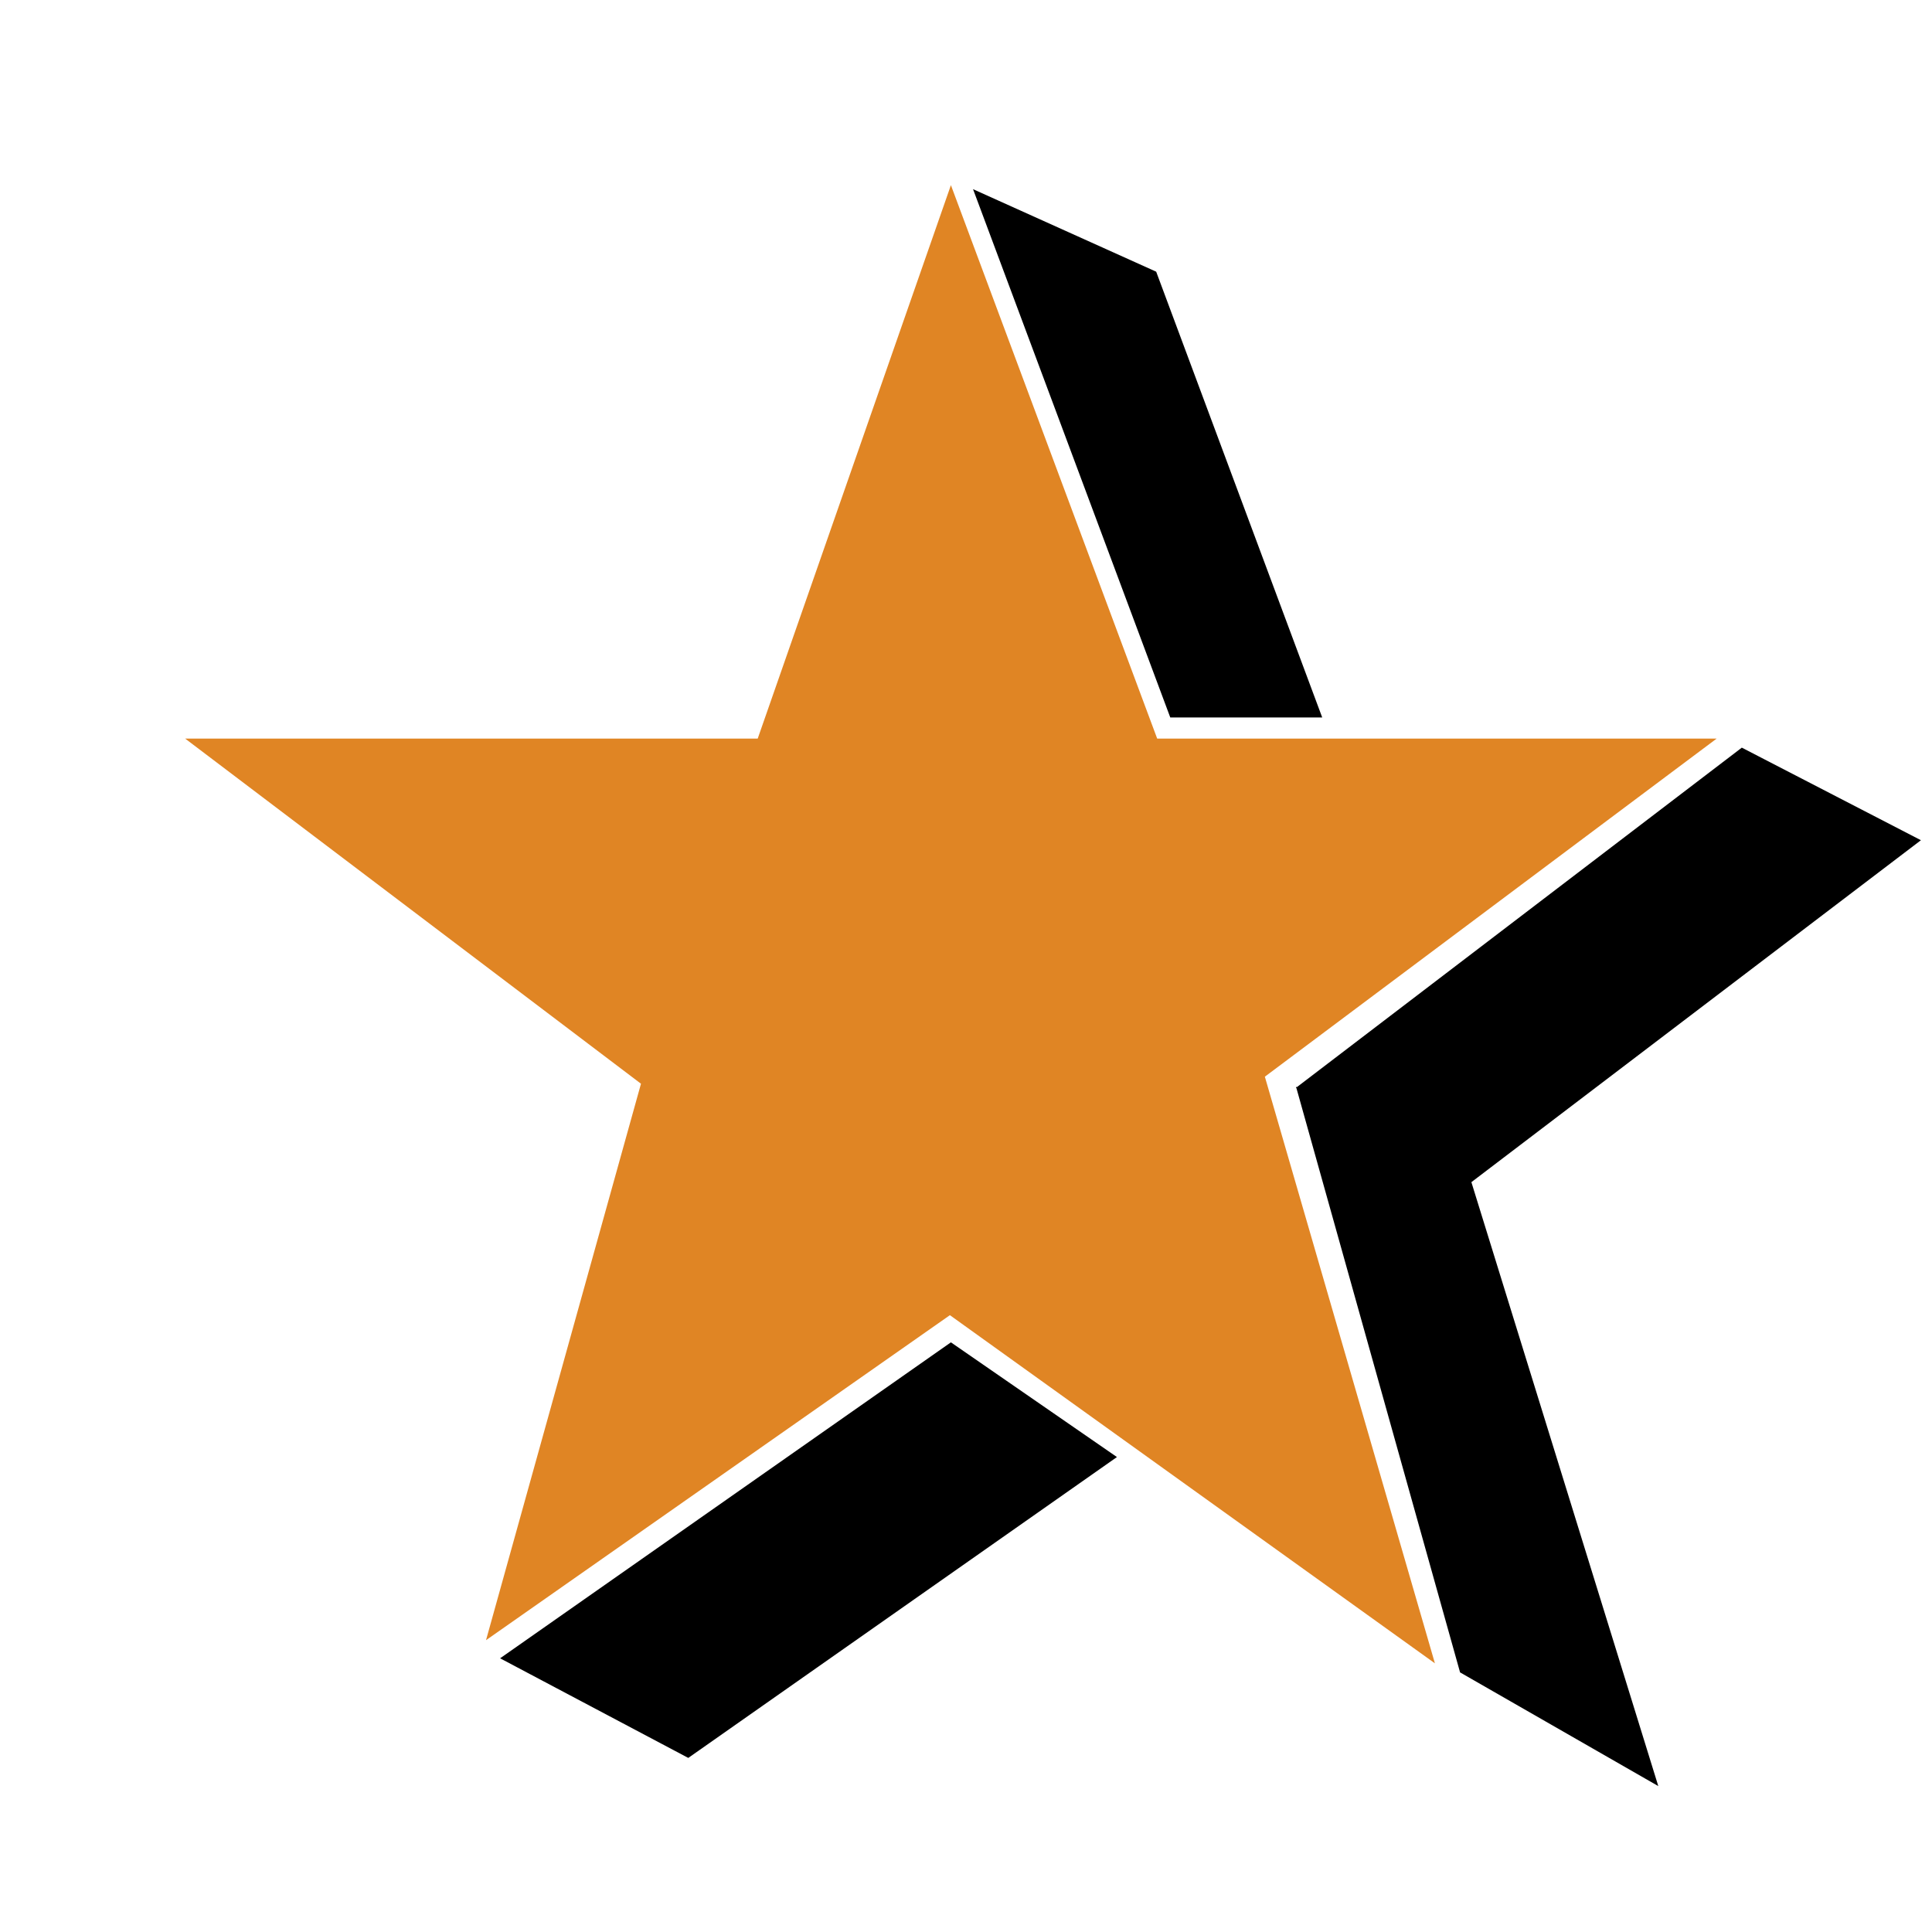
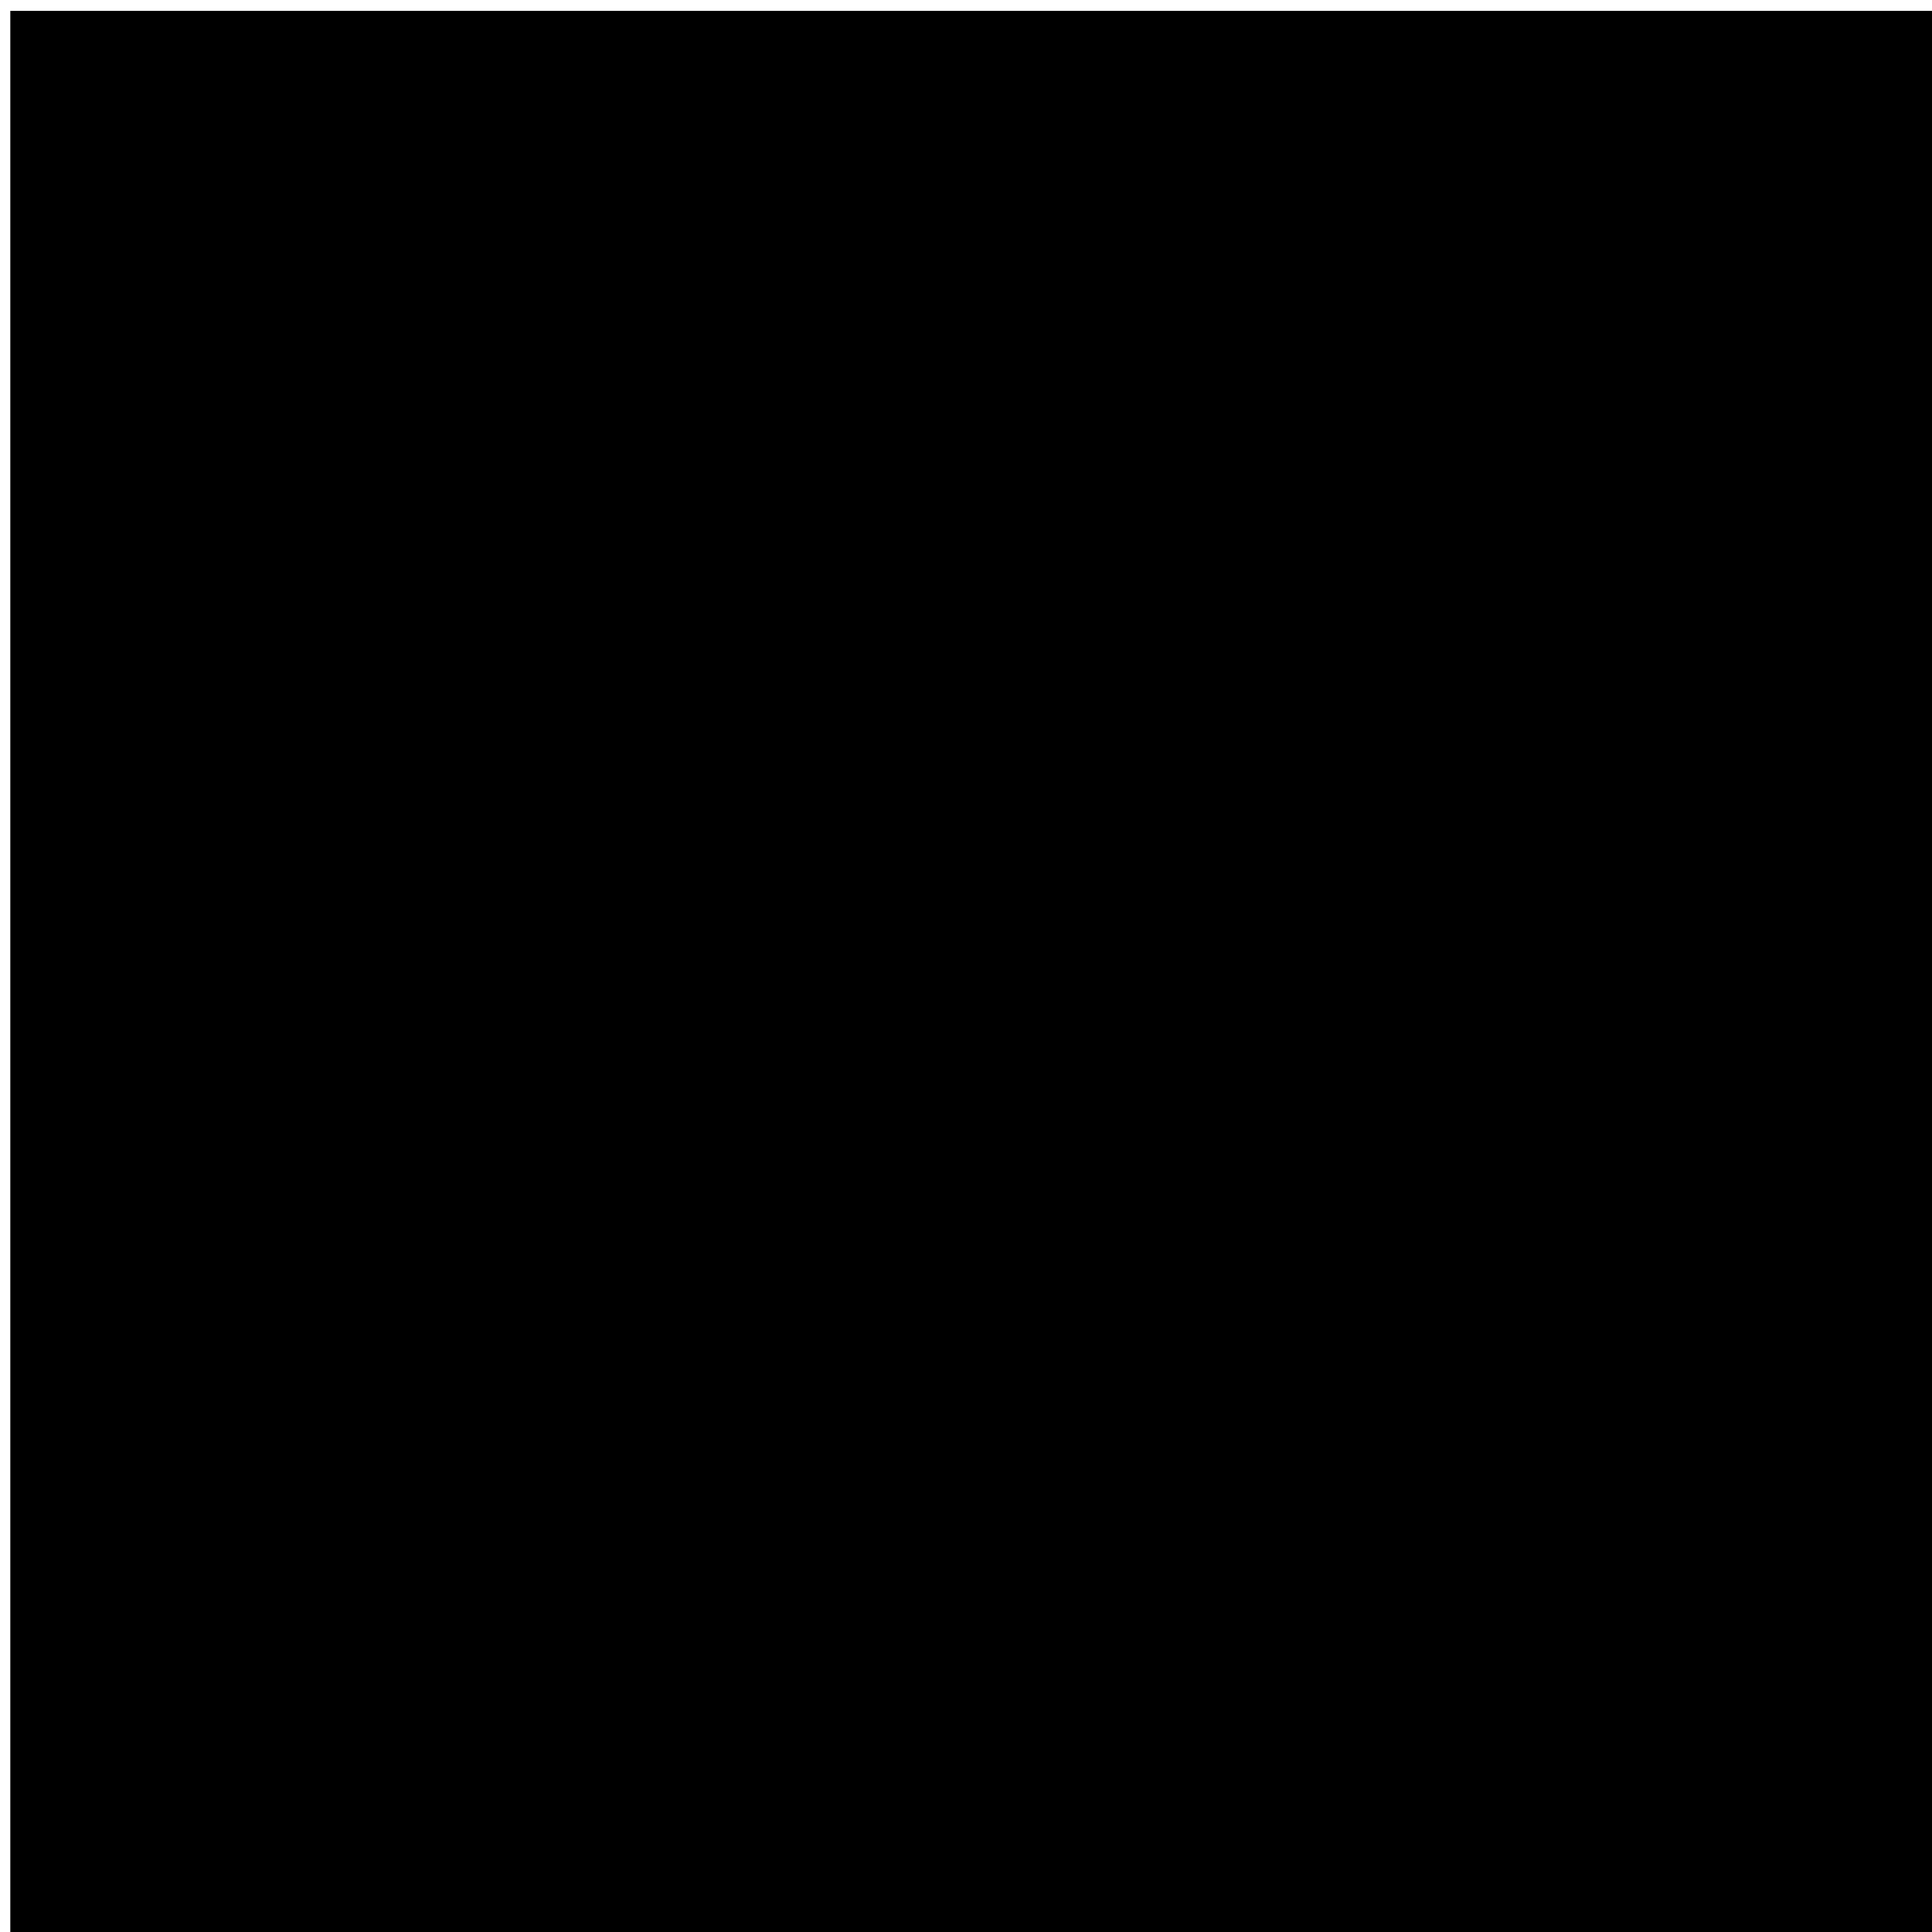
- <svg xmlns="http://www.w3.org/2000/svg" xml:space="preserve" viewBox="0 0 192 192">
-   <path fill="#e08524" d="M75.3 73.4H18.4l45.3 34.3L48.3 163l46.1-32.3 48.2 34.6-16.9-58.3 44.9-33.6H115l-20.5-55-19.2 55z" />
-   <path d="m96.7 18.8 18.2 8.2 16.5 44.3h-15.1L96.7 18.8zm-47 146 18.7 9.9 42.6-29.9-16.5-11.4-44.8 31.4zm79.1-56.8 17.4 9.4 18.6 60.1-19.7-11.3-16.3-58.2z" />
-   <path d="m173.1 74.3 17.8 9.2-44.7 34-17.4-9.4 44.3-33.8z" />
+ <svg xmlns="http://www.w3.org/2000/svg" version="1.1" id="Layer_1" x="0px" y="0px" width="100%" viewBox="0 0 192 192" enable-background="new 0 0 192 192" xml:space="preserve">
+   <path fill="#000000" opacity="1" stroke="none" d=" M193,191.593   C191.647,192.375 190.294,192.96 188.94,192.961   C126.309,193.006 63.679,193 1.024,193   C1.024,129.053 1.024,65.105 1.024,1.079   C64.91,1.079 128.821,1.079 193,1.079   C193,64.374 193,127.748 193,191.593  z" />
</svg>
